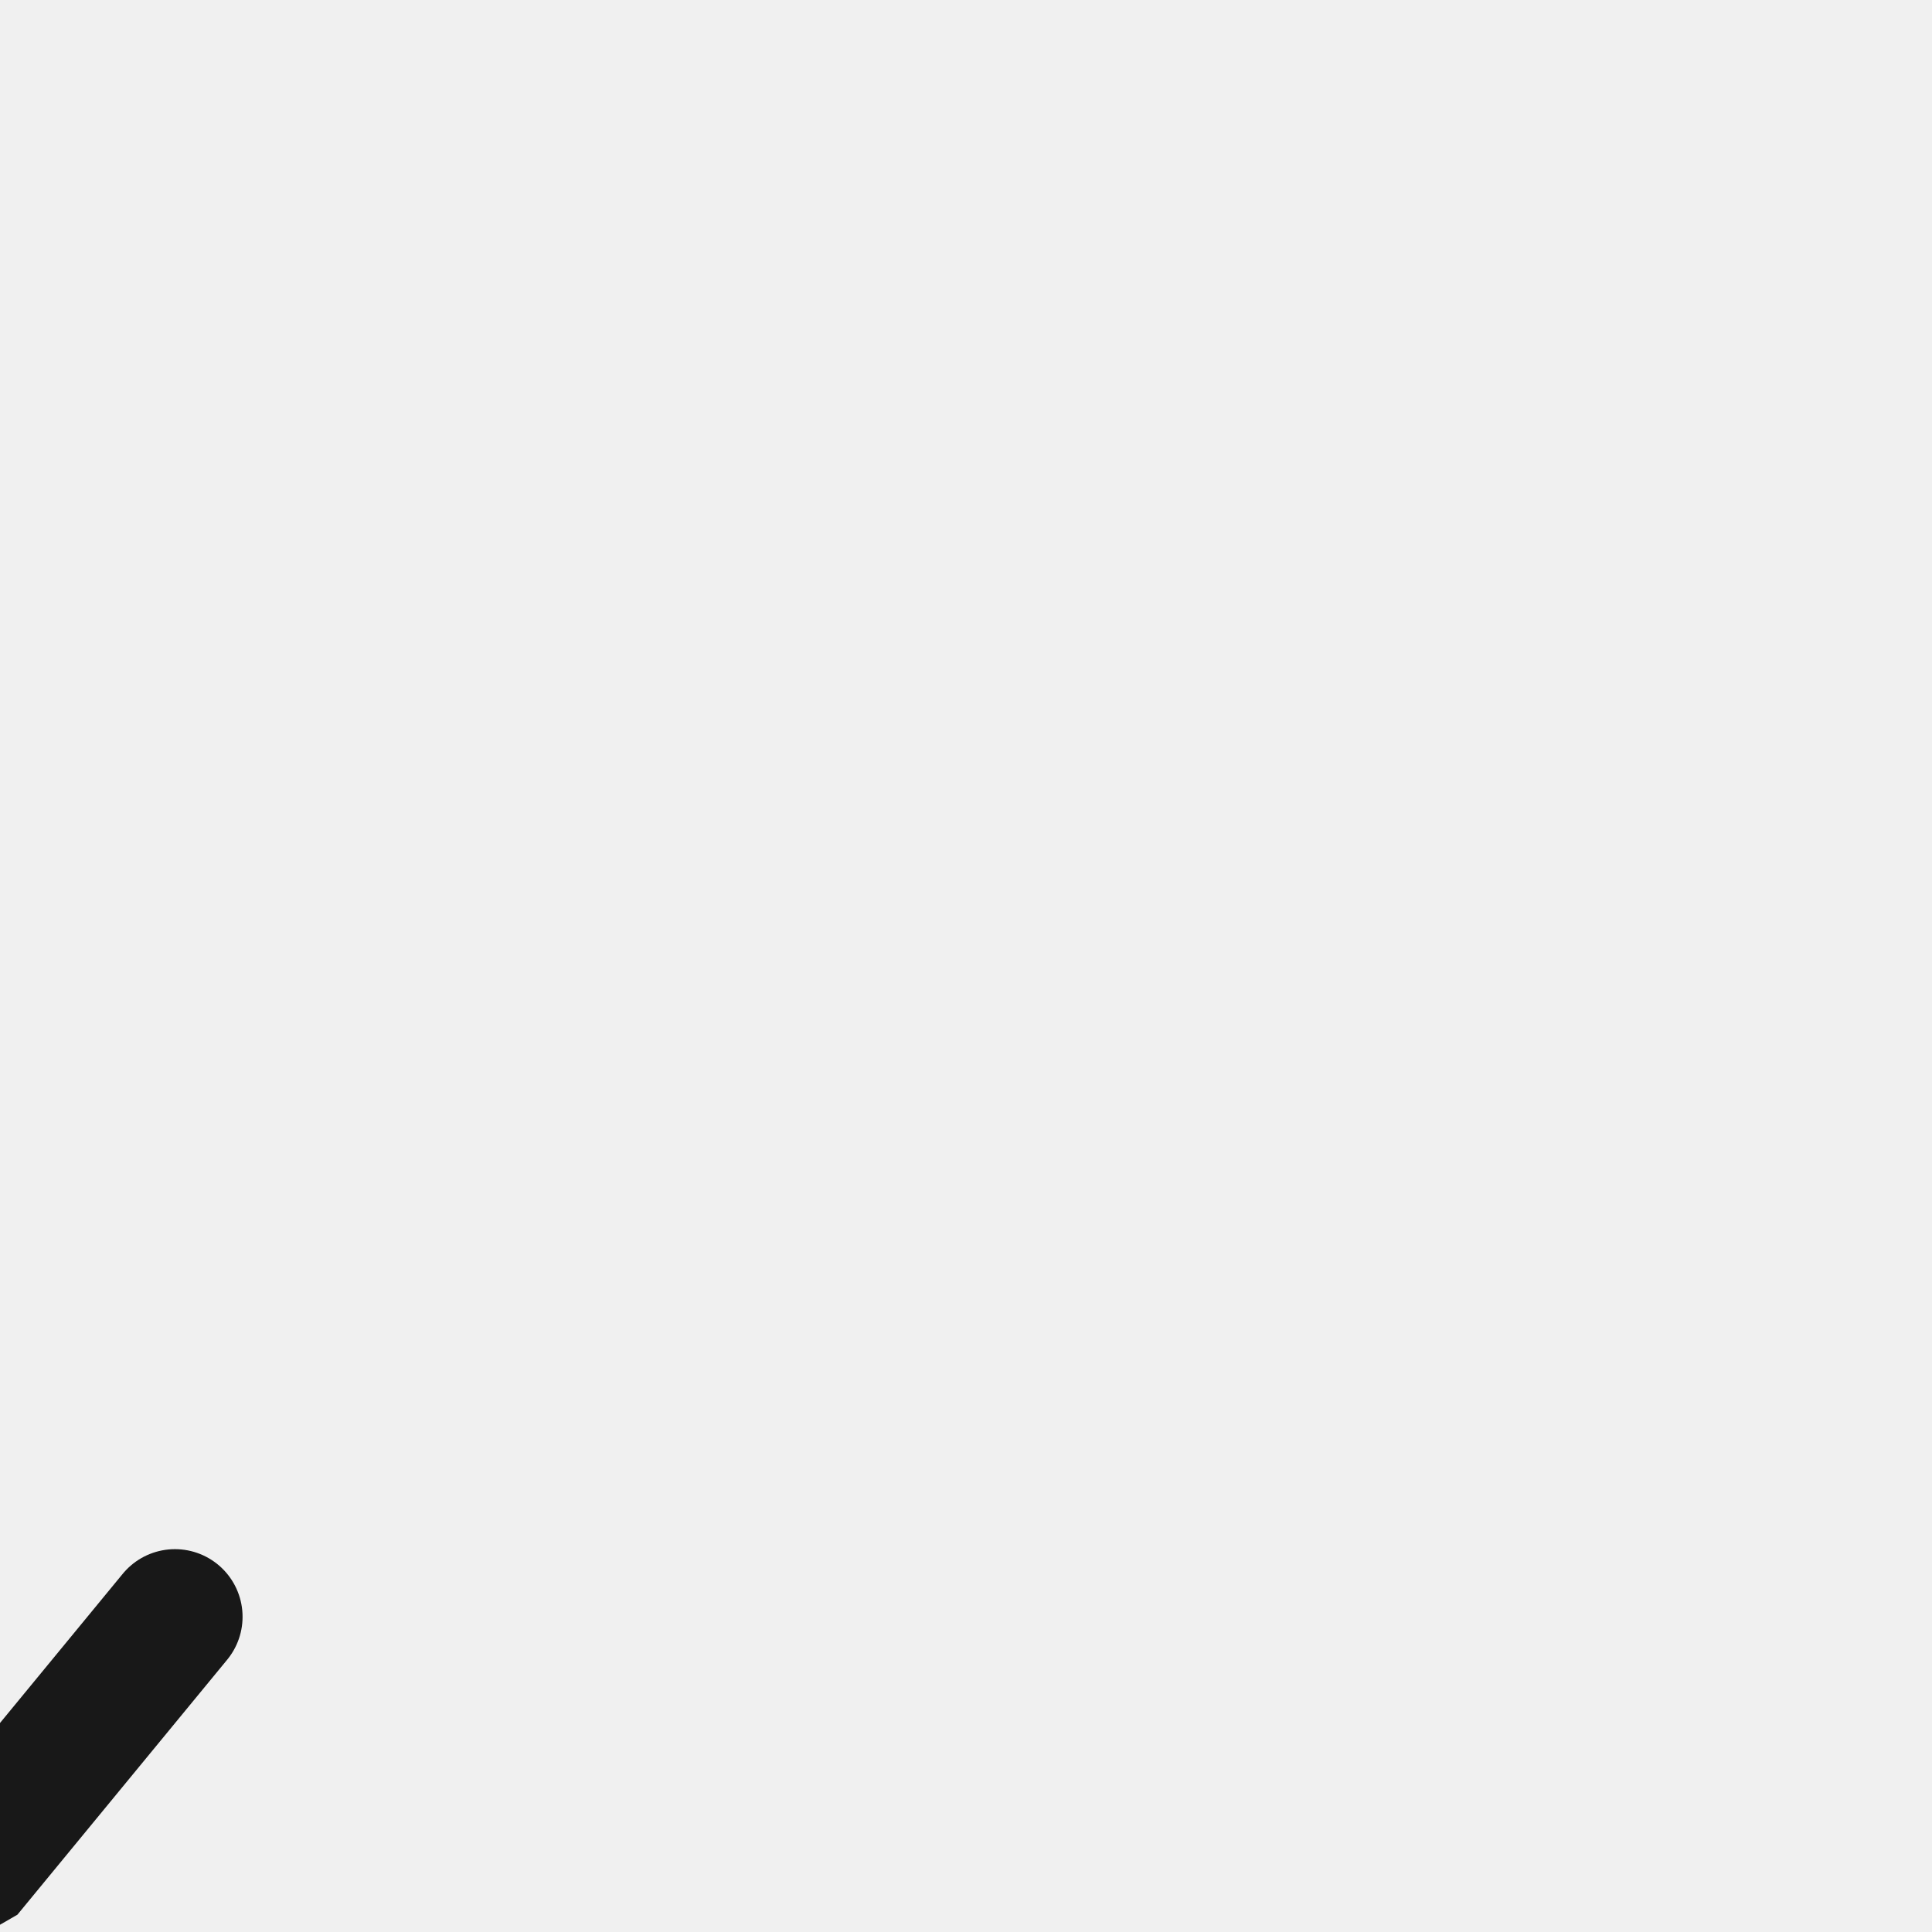
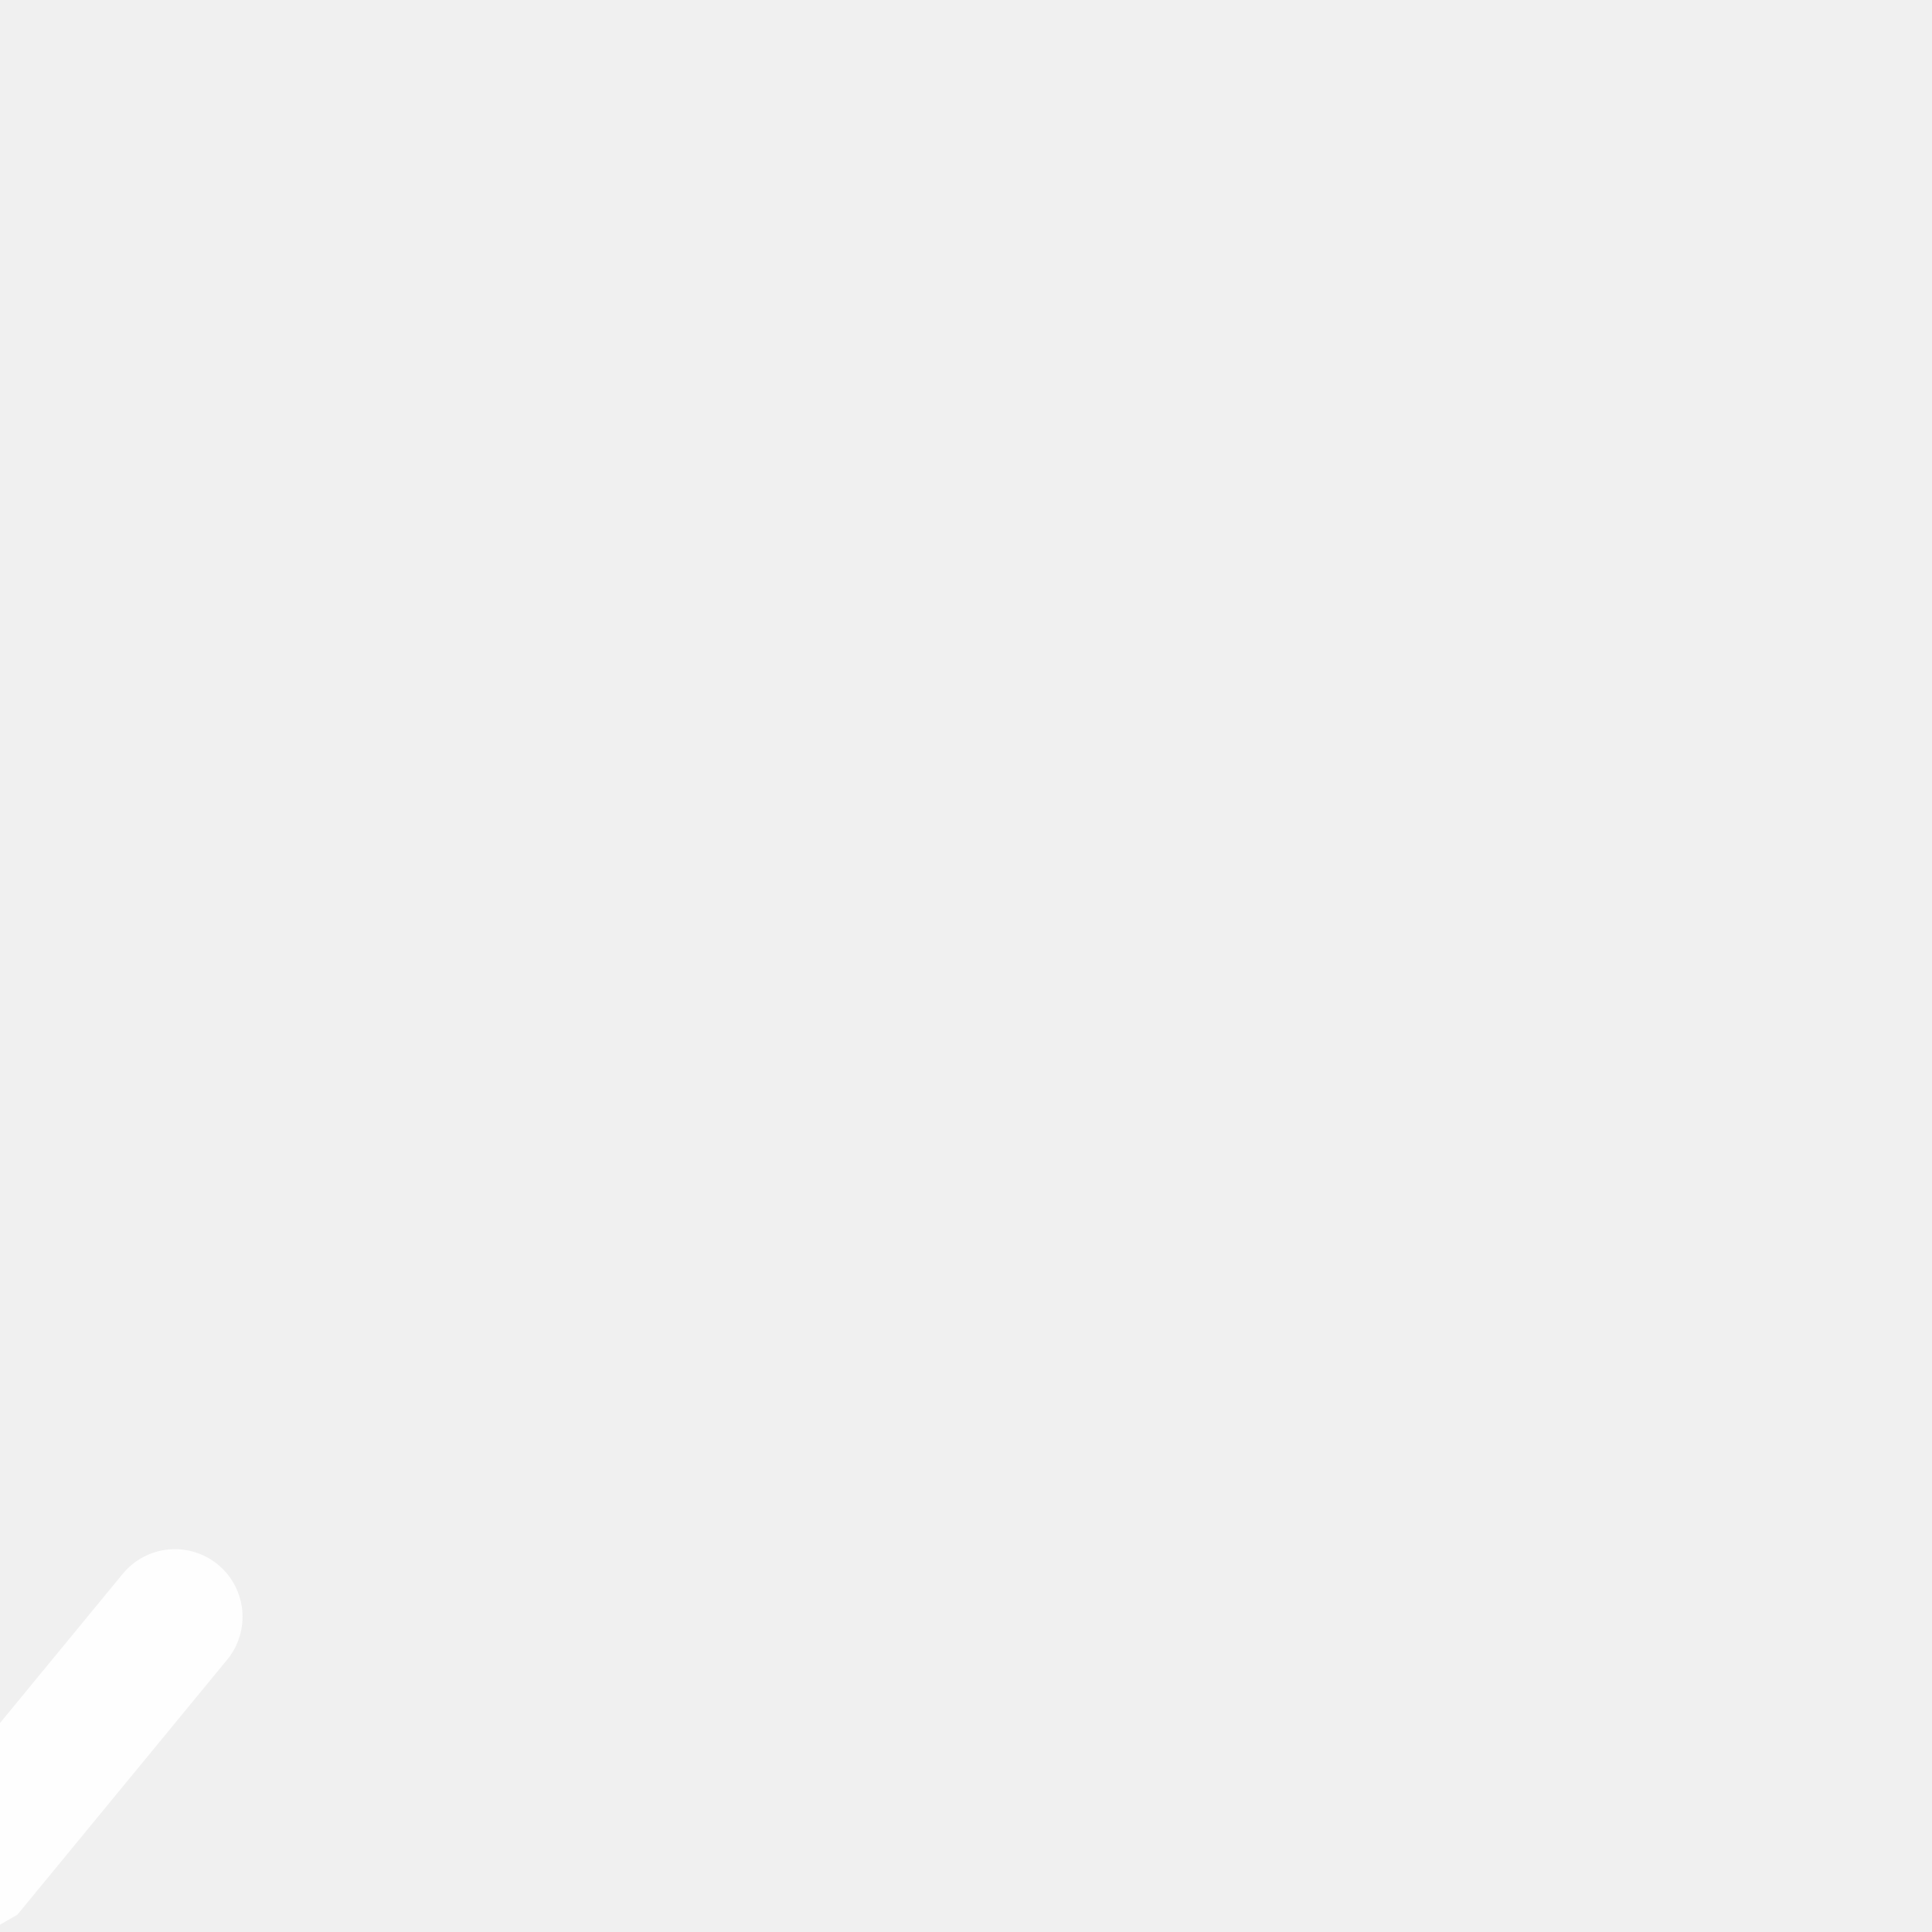
<svg xmlns="http://www.w3.org/2000/svg" viewBox="0 0 100 100" image-rendering="optimizeQuality" shape-rendering="geometricPrecision" text-rendering="geometricPrecision" version="1.1" style="transform: rotate(60deg)">
-   <path d="M 77, 66 L 83 50 L 77 34" fill="none" stroke="black" stroke-width="7" stroke-opacity="0.9" stroke-linecap="round" stroke-linejoin="bevel" />
+   <path d="M 77, 66 L 83 50 L 77 34" fill="none" stroke="white" stroke-width="7" stroke-opacity="0.9" stroke-linecap="round" stroke-linejoin="bevel" />
</svg>
